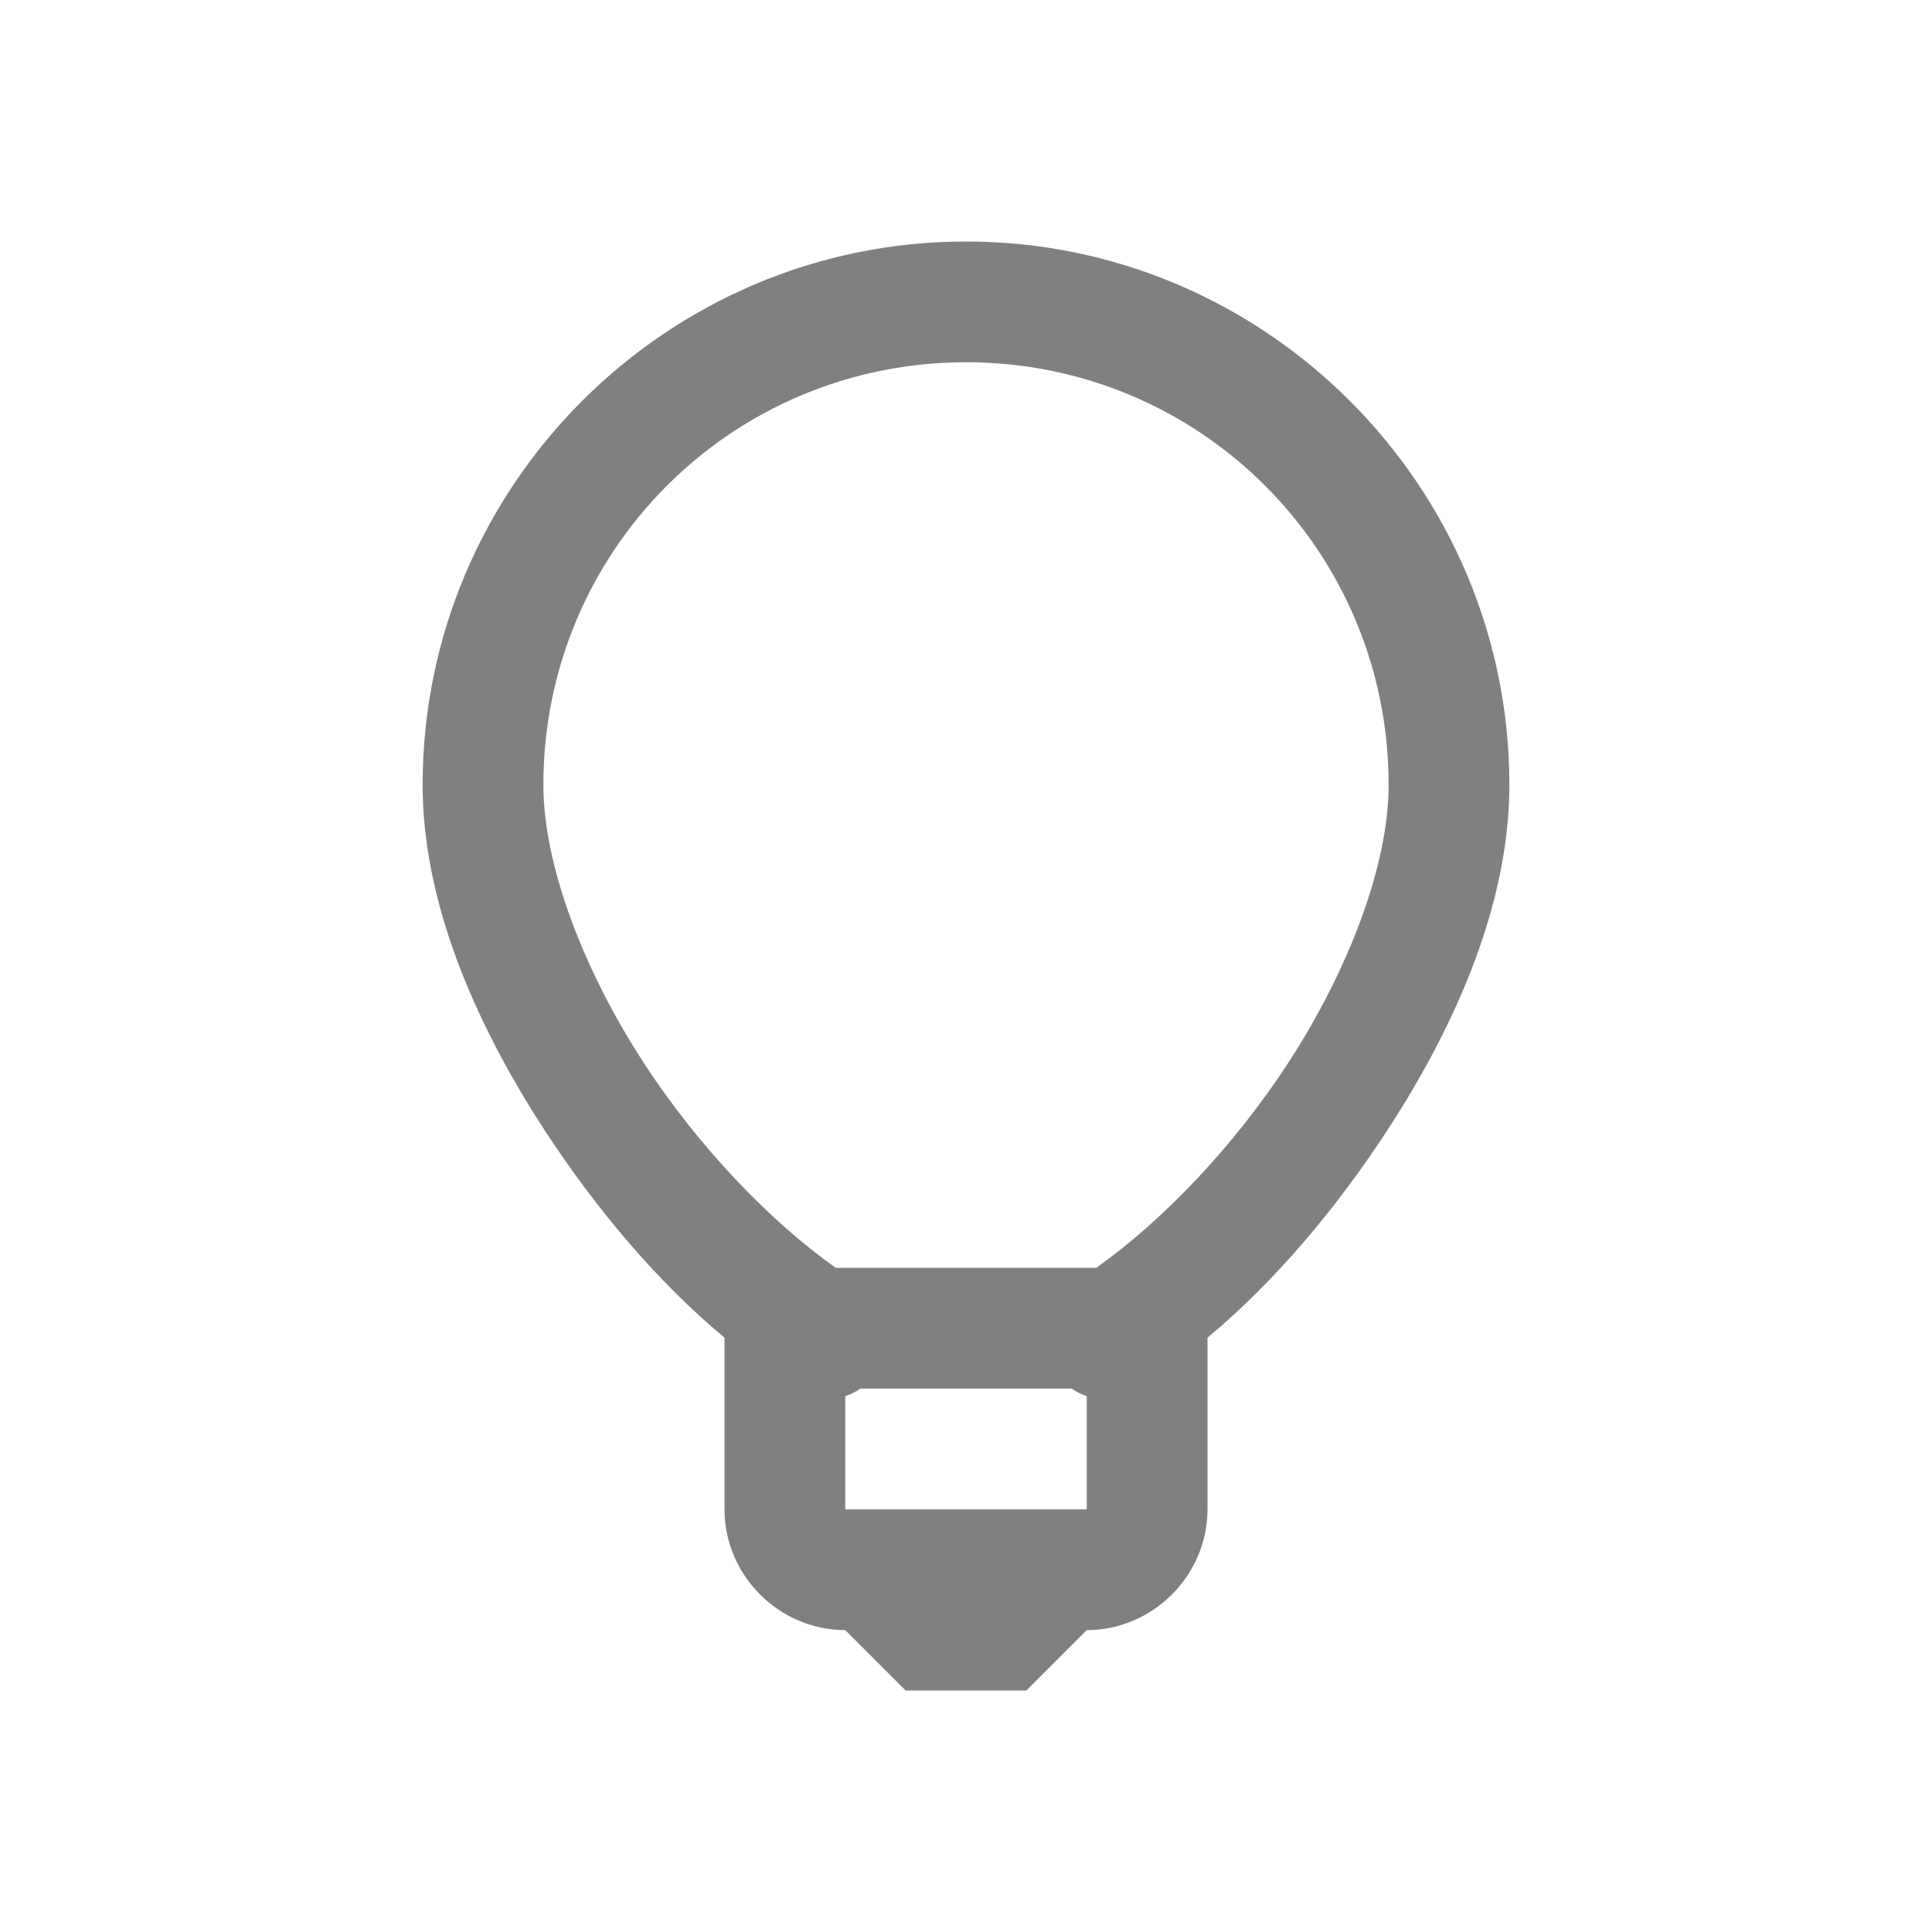
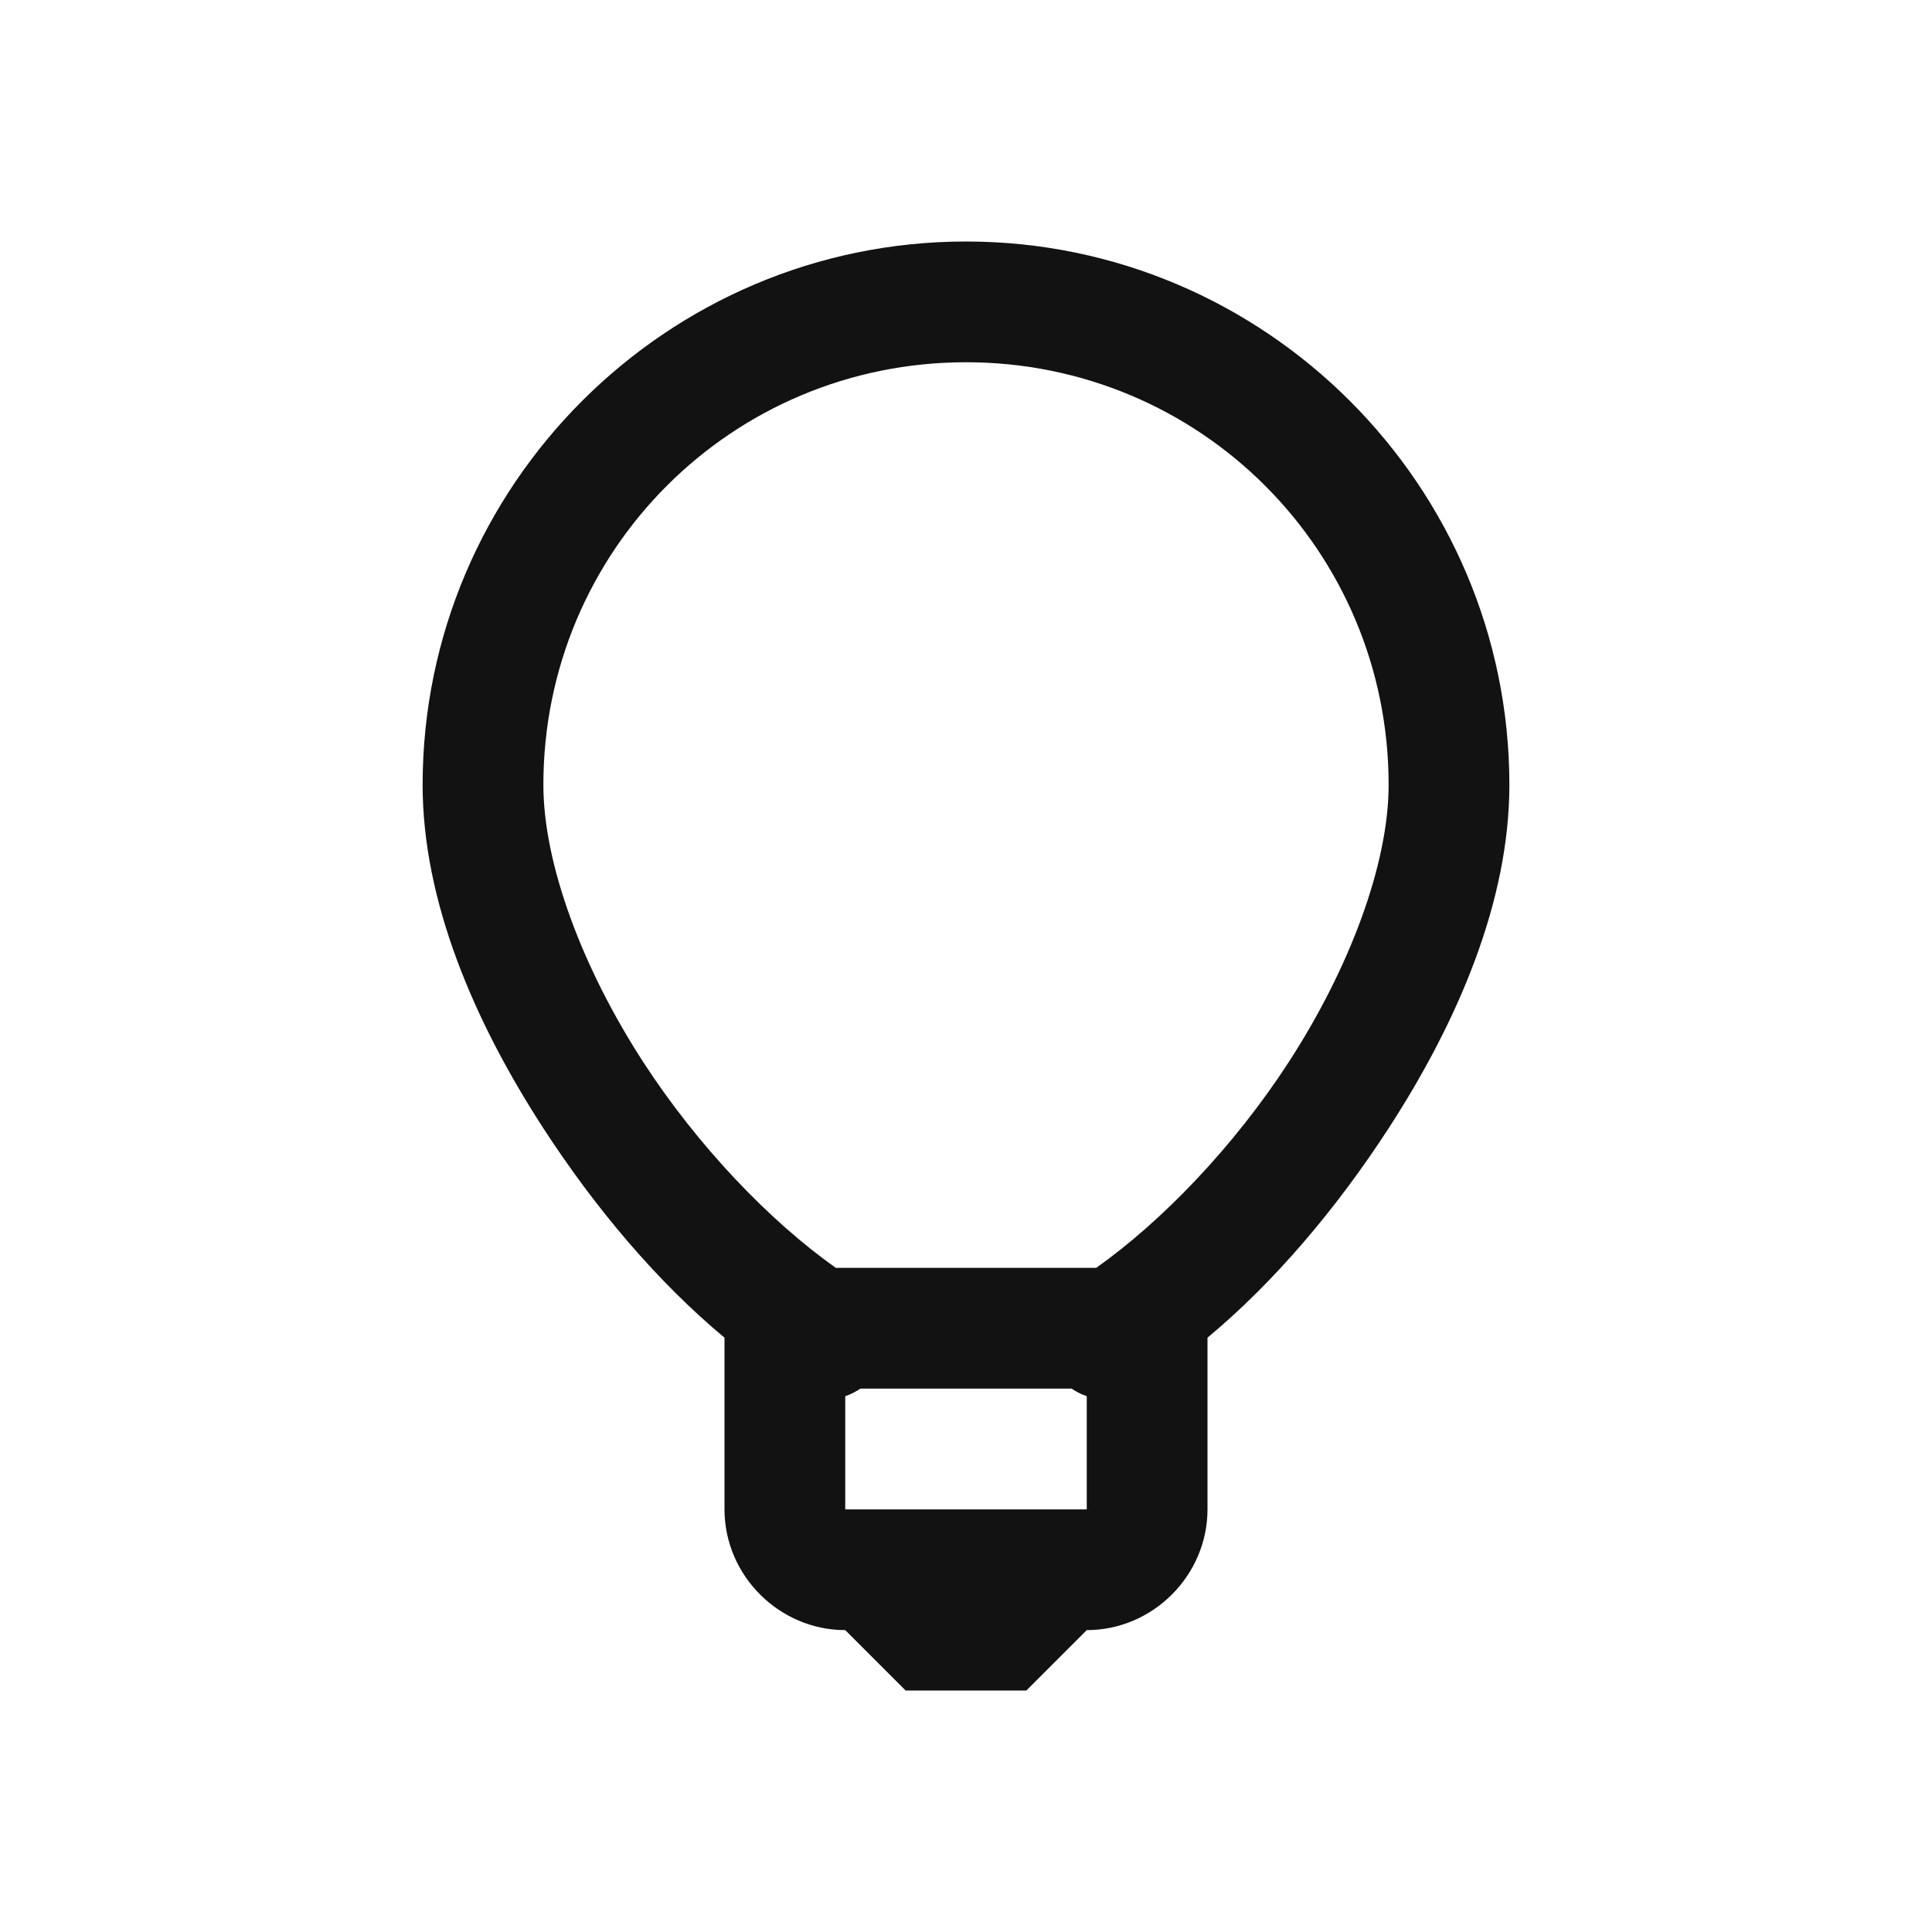
<svg xmlns="http://www.w3.org/2000/svg" width="32" height="32" viewBox="0 0 32 32" version="1.1" id="svg1">
  <defs id="defs1" />
-   <path fill="currentColor" d="M16 4c-4.957 0-9 4.043-9 9c0 1.918.844 3.906 2 5.688c.86 1.324 1.887 2.542 3 3.468V25c0 1.094.906 2 2 2l1 1h2l1-1c1.094 0 2-.906 2-2v-2.844c1.113-.926 2.14-2.144 3-3.468c1.156-1.782 2-3.77 2-5.688c0-4.957-4.043-9-9-9m0 2c3.879 0 7 3.121 7 7c0 1.309-.645 3.035-1.656 4.594c-.903 1.39-2.09 2.629-3.188 3.406h-4.312c-1.098-.777-2.285-2.016-3.188-3.406C9.645 16.035 9 14.309 9 13c0-3.879 3.121-7 7-7m-1.75 17h3.5q.116.08.25.125V25h-4v-1.875a1 1 0 0 0 .25-.125" id="path1" style="fill:#808080;fill-opacity:1" />
+   <path fill="currentColor" d="M16 4c-4.957 0-9 4.043-9 9c0 1.918.844 3.906 2 5.688c.86 1.324 1.887 2.542 3 3.468V25c0 1.094.906 2 2 2l1 1h2l1-1c1.094 0 2-.906 2-2v-2.844c1.113-.926 2.14-2.144 3-3.468c1.156-1.782 2-3.77 2-5.688c0-4.957-4.043-9-9-9m0 2c3.879 0 7 3.121 7 7c0 1.309-.645 3.035-1.656 4.594c-.903 1.39-2.09 2.629-3.188 3.406h-4.312c-1.098-.777-2.285-2.016-3.188-3.406C9.645 16.035 9 14.309 9 13c0-3.879 3.121-7 7-7m-1.75 17h3.5q.116.08.25.125V25h-4v-1.875a1 1 0 0 0 .25-.125" id="path1" style="fill:#121212;fill-opacity:1" />
</svg>
